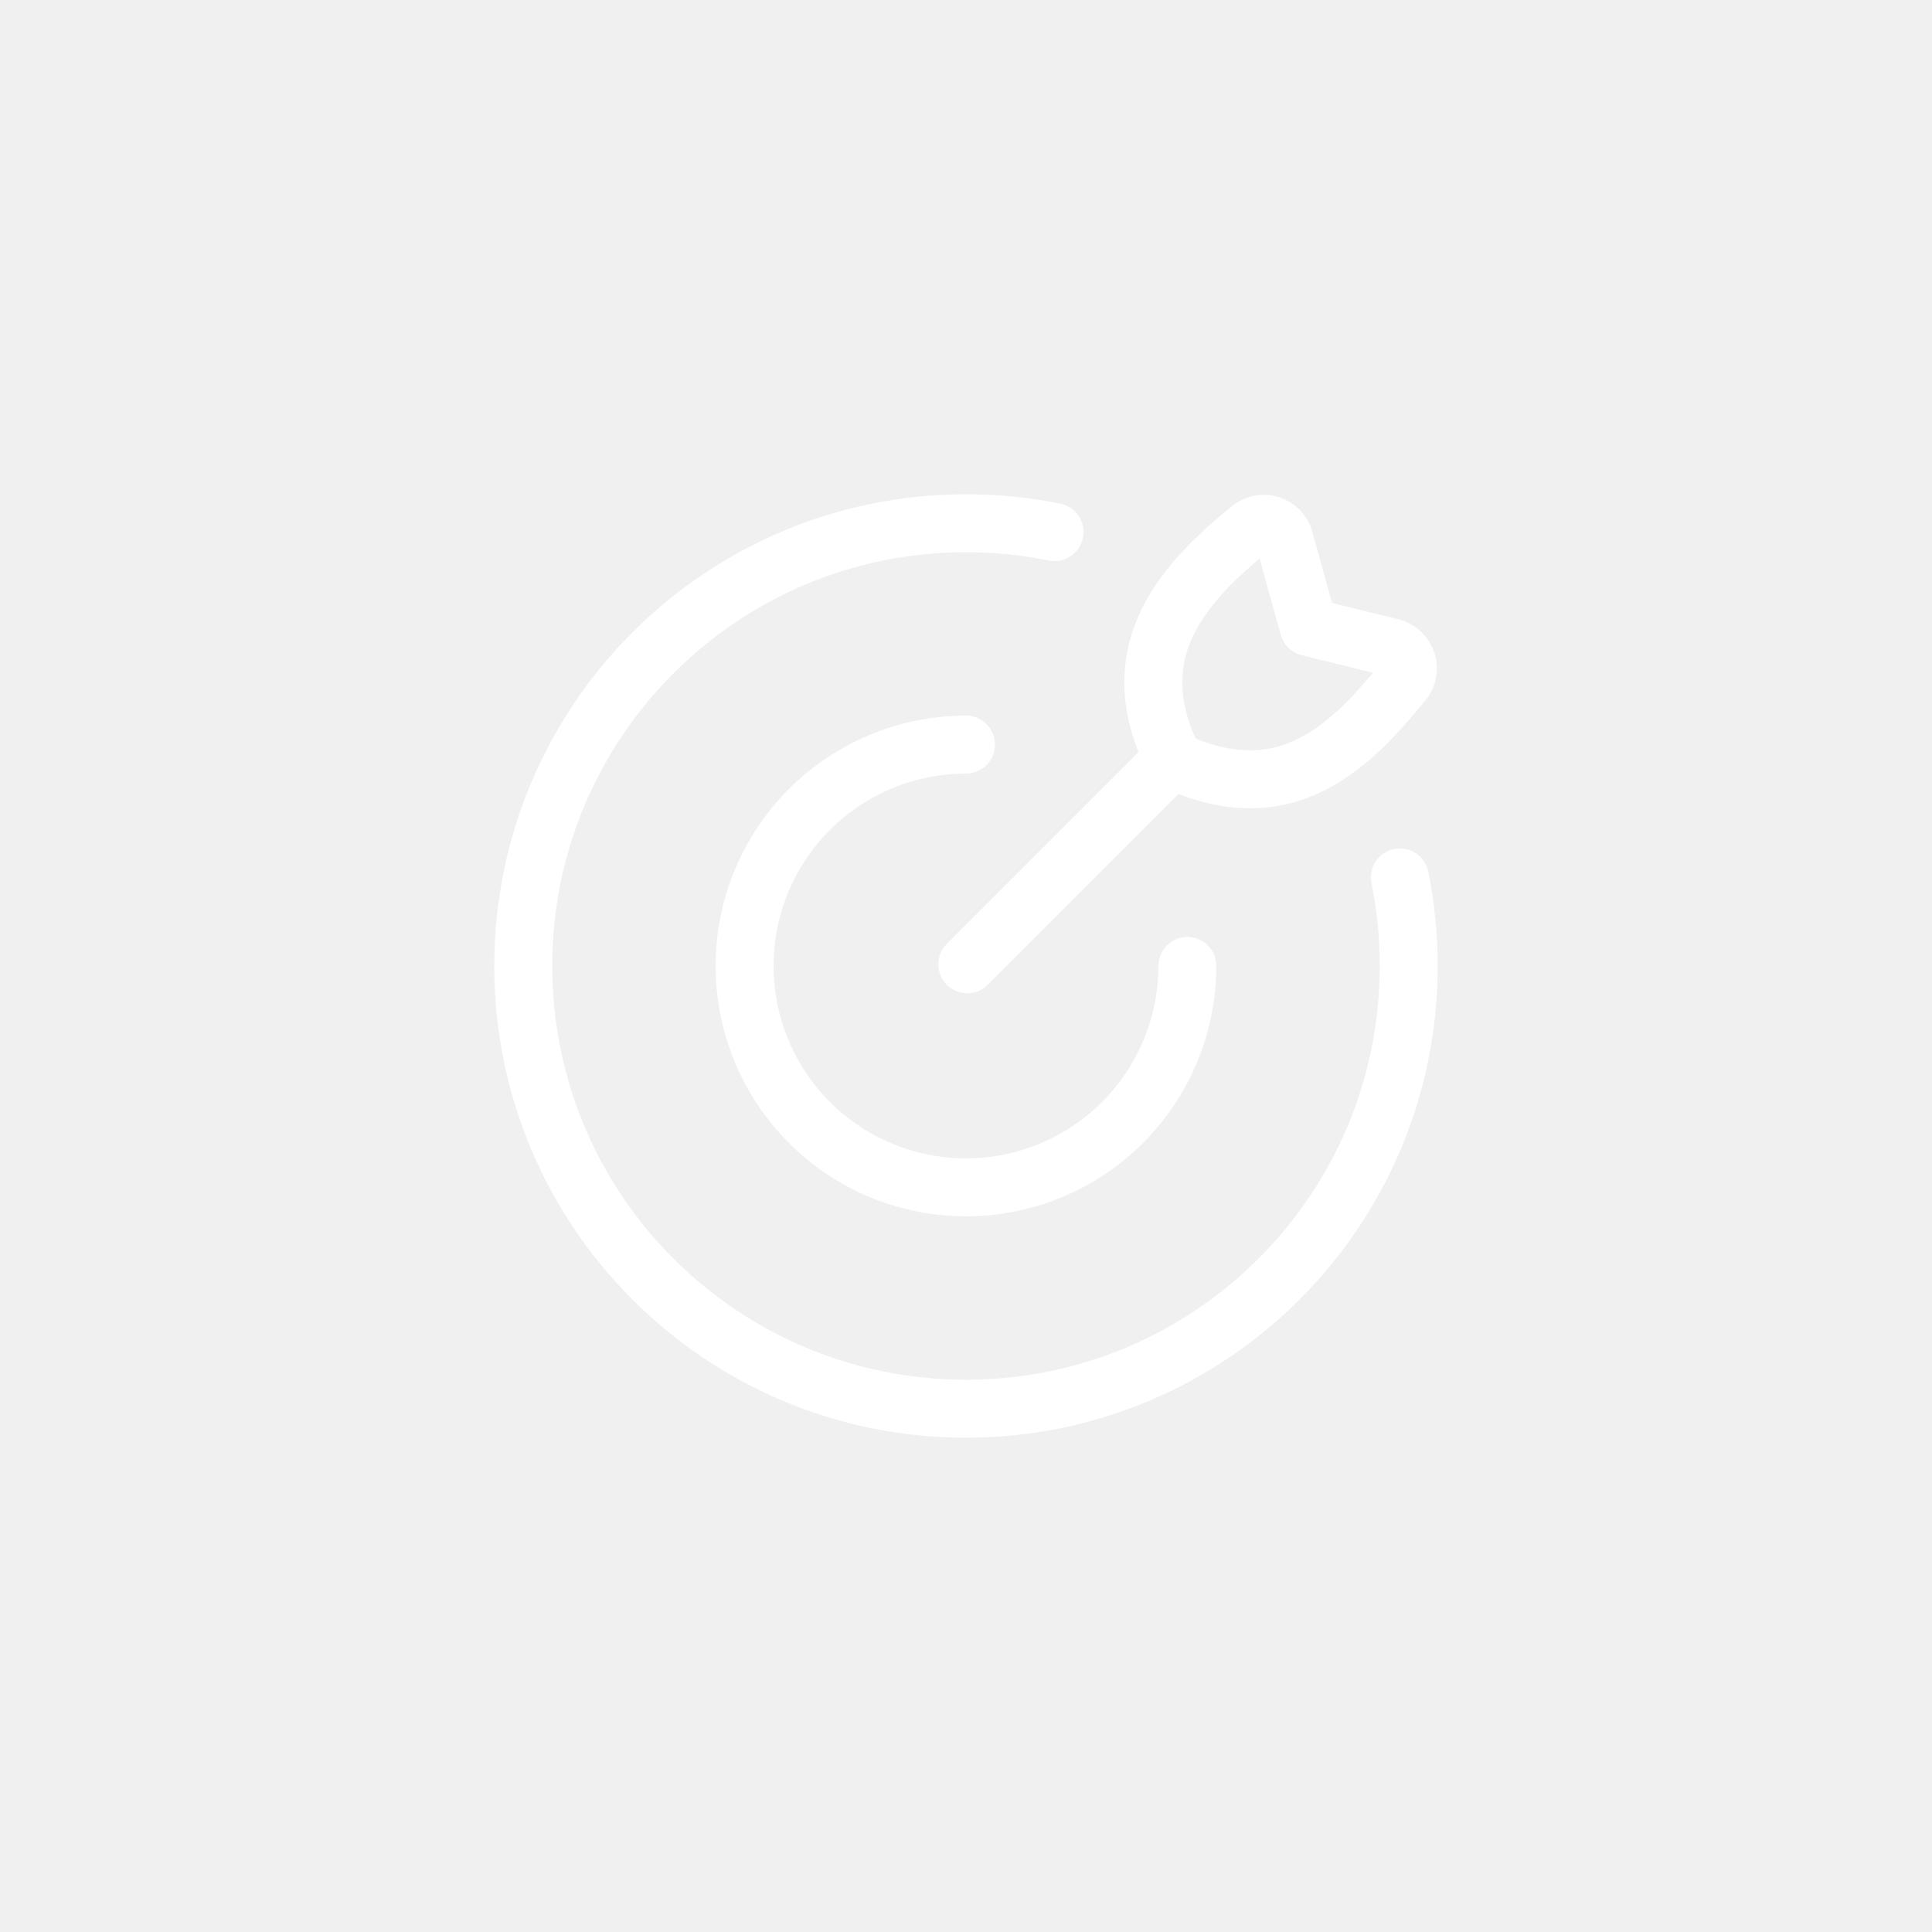
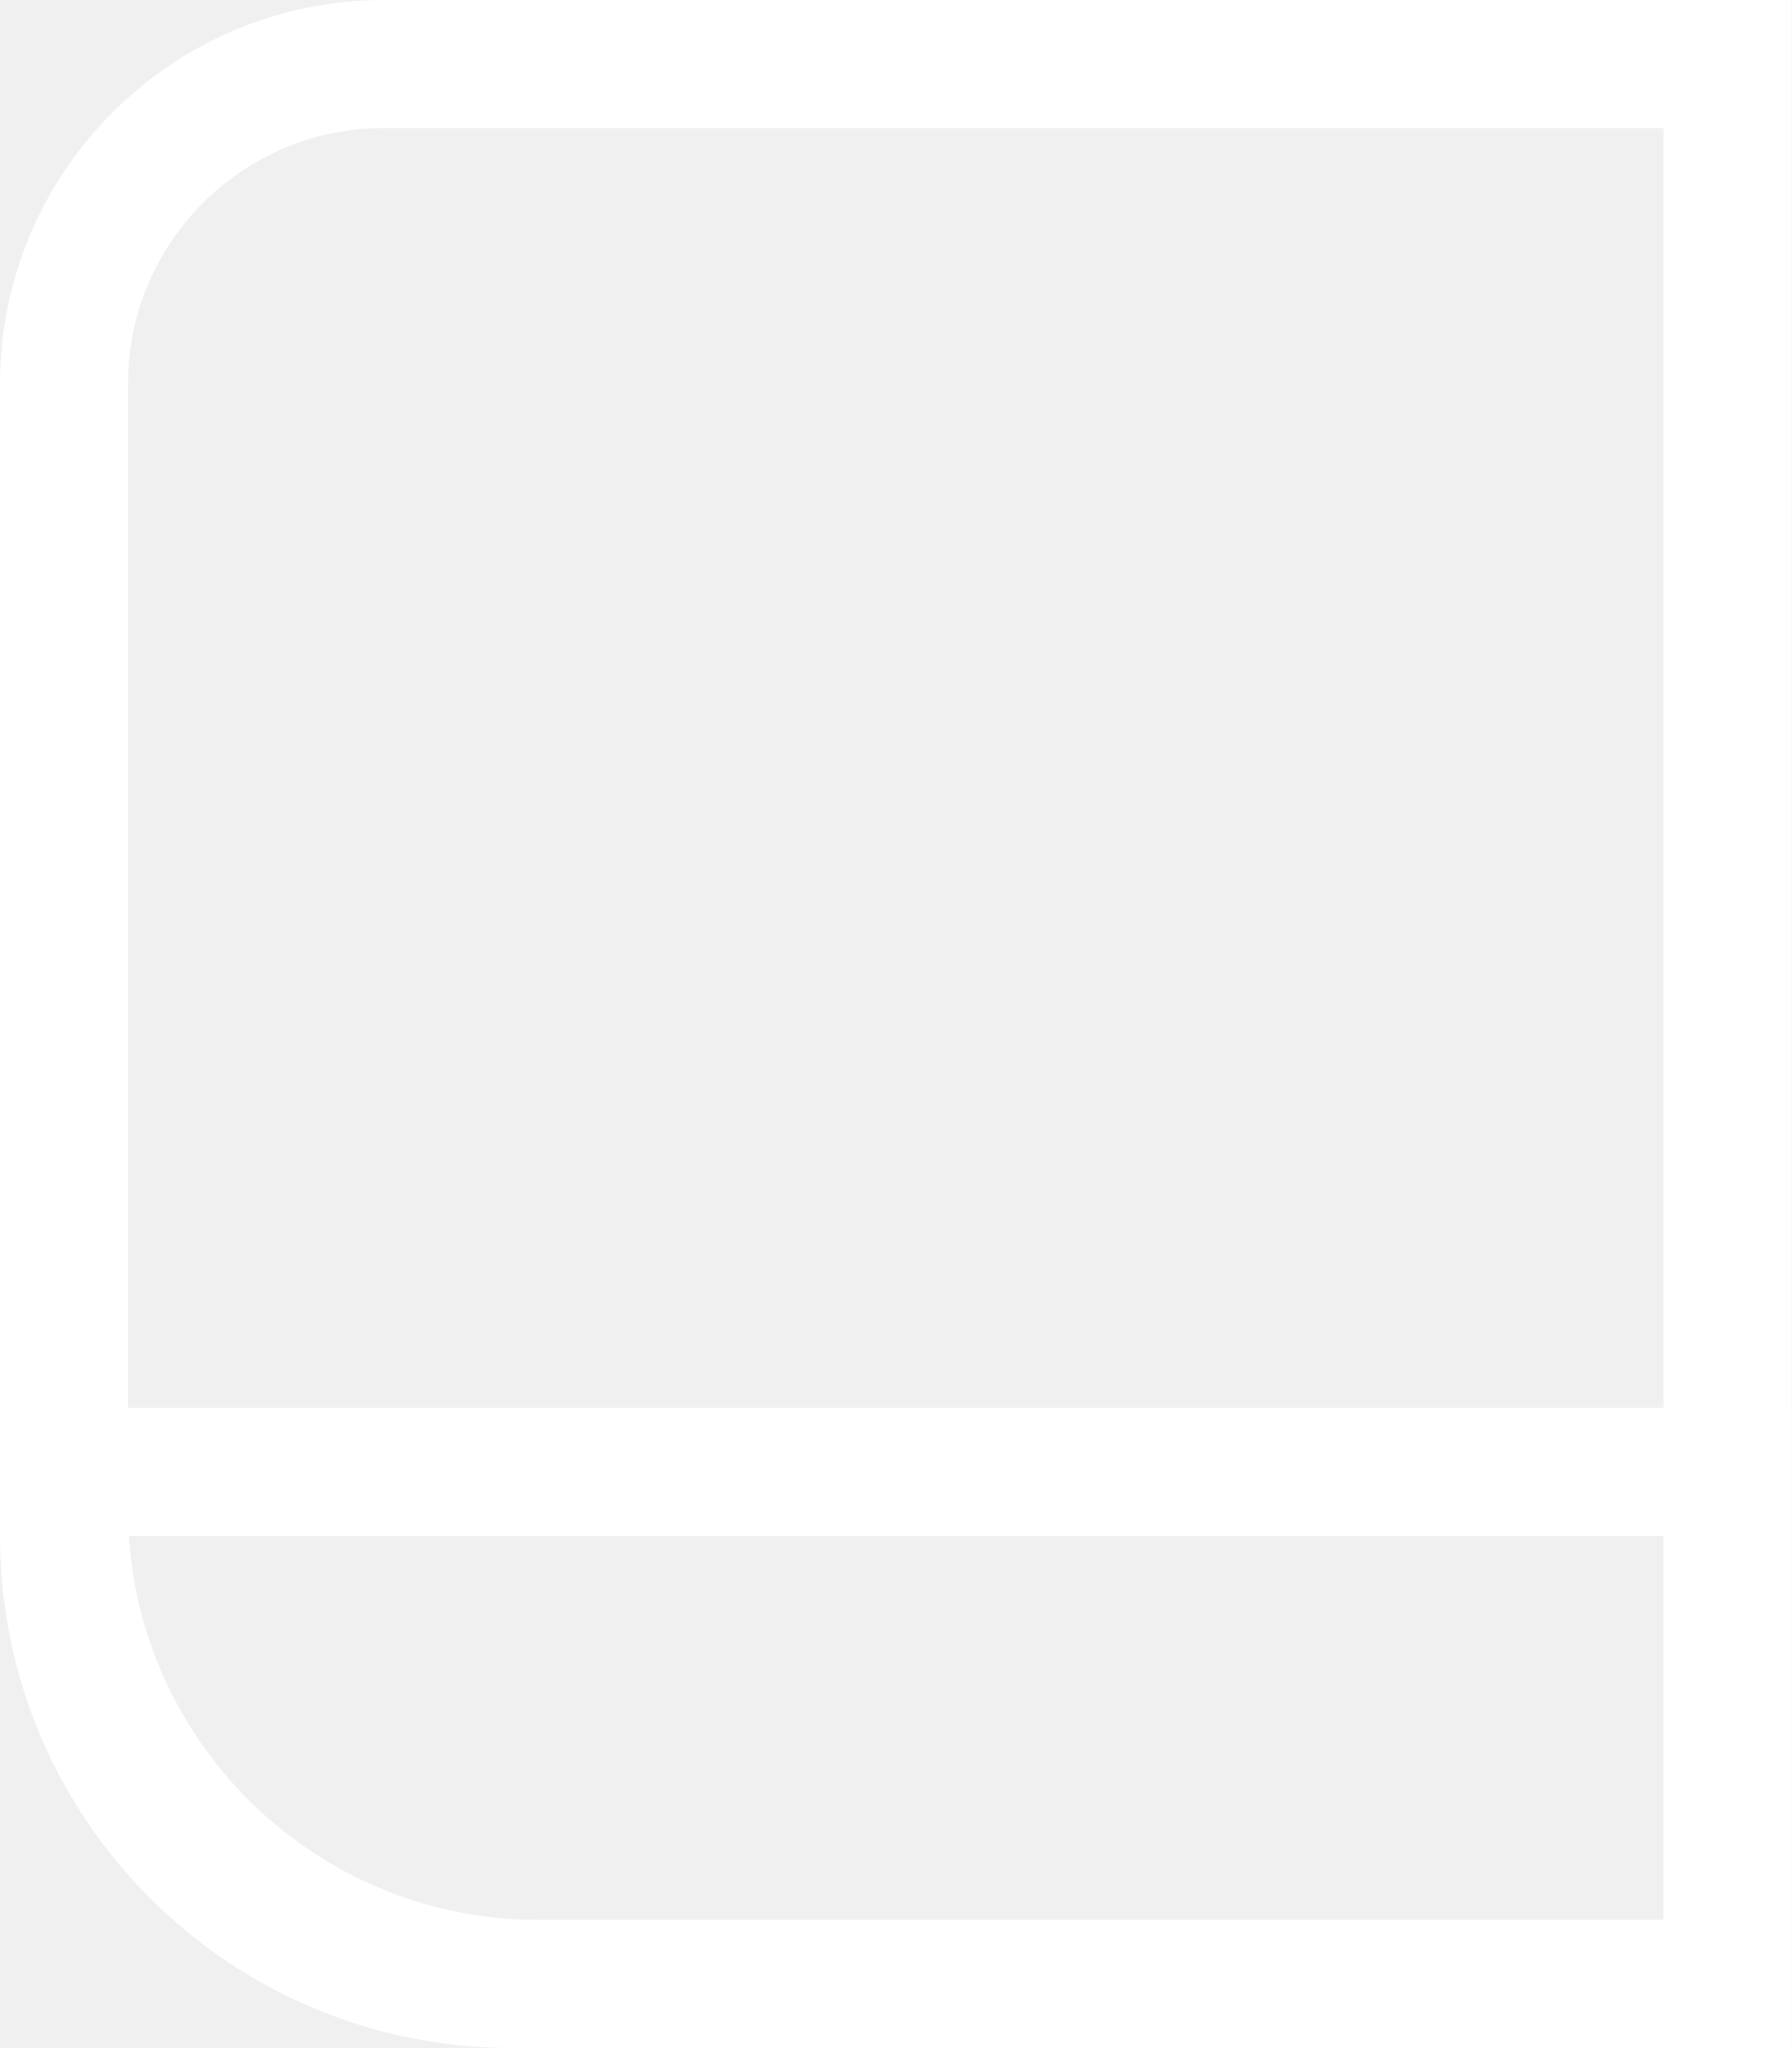
- <svg xmlns="http://www.w3.org/2000/svg" width="40" height="40" viewBox="0 0 40 40" fill="none">
-   <path d="M24.583 19.999C24.583 20.906 24.314 21.792 23.81 22.546C23.307 23.299 22.591 23.887 21.753 24.234C20.916 24.581 19.994 24.672 19.105 24.495C18.216 24.318 17.399 23.881 16.758 23.24C16.117 22.599 15.681 21.783 15.504 20.893C15.327 20.004 15.418 19.083 15.765 18.245C16.112 17.408 16.699 16.692 17.453 16.188C18.207 15.685 19.093 15.416 19.999 15.416" stroke="white" stroke-width="1.2" stroke-linecap="round" stroke-linejoin="round" />
-   <path d="M21.833 11.016C21.24 10.895 20.629 10.834 20 10.833C14.937 10.833 10.833 14.937 10.833 20C10.833 25.062 14.937 29.166 20 29.166C25.062 29.166 29.166 25.062 29.166 20C29.165 19.37 29.104 18.759 28.983 18.166" stroke="white" stroke-width="1.2" stroke-linecap="round" stroke-linejoin="round" />
-   <path d="M20.027 19.965L24.201 15.791M27.095 12.983L26.588 11.16C26.568 11.091 26.531 11.028 26.48 10.976C26.429 10.924 26.367 10.886 26.298 10.864C26.229 10.842 26.156 10.838 26.085 10.851C26.014 10.865 25.947 10.895 25.89 10.94C24.574 12.016 23.14 13.465 24.311 15.75C26.67 16.85 28.018 15.367 29.05 14.119C29.097 14.062 29.128 13.994 29.142 13.921C29.156 13.848 29.151 13.773 29.129 13.703C29.106 13.632 29.066 13.568 29.013 13.517C28.959 13.466 28.894 13.429 28.823 13.409L27.095 12.983Z" stroke="white" stroke-width="1.2" stroke-linecap="round" stroke-linejoin="round" />
+ <svg xmlns="http://www.w3.org/2000/svg" width="14" height="16" viewBox="0 0 14 16" fill="none">
+   <path d="M0.5 3C0.5 1.619 1.619 0.5 3 0.5H13.5V15.5H4C2.067 15.5 0.5 13.933 0.5 12V3Z" stroke="white" />
+   <path d="M0.5 11.79C0.5 11.63 0.63 11.5 0.789 11.5H13.5V15.5H4.211C2.161 15.5 0.5 13.839 0.5 11.79Z" stroke="white" />
</svg>
